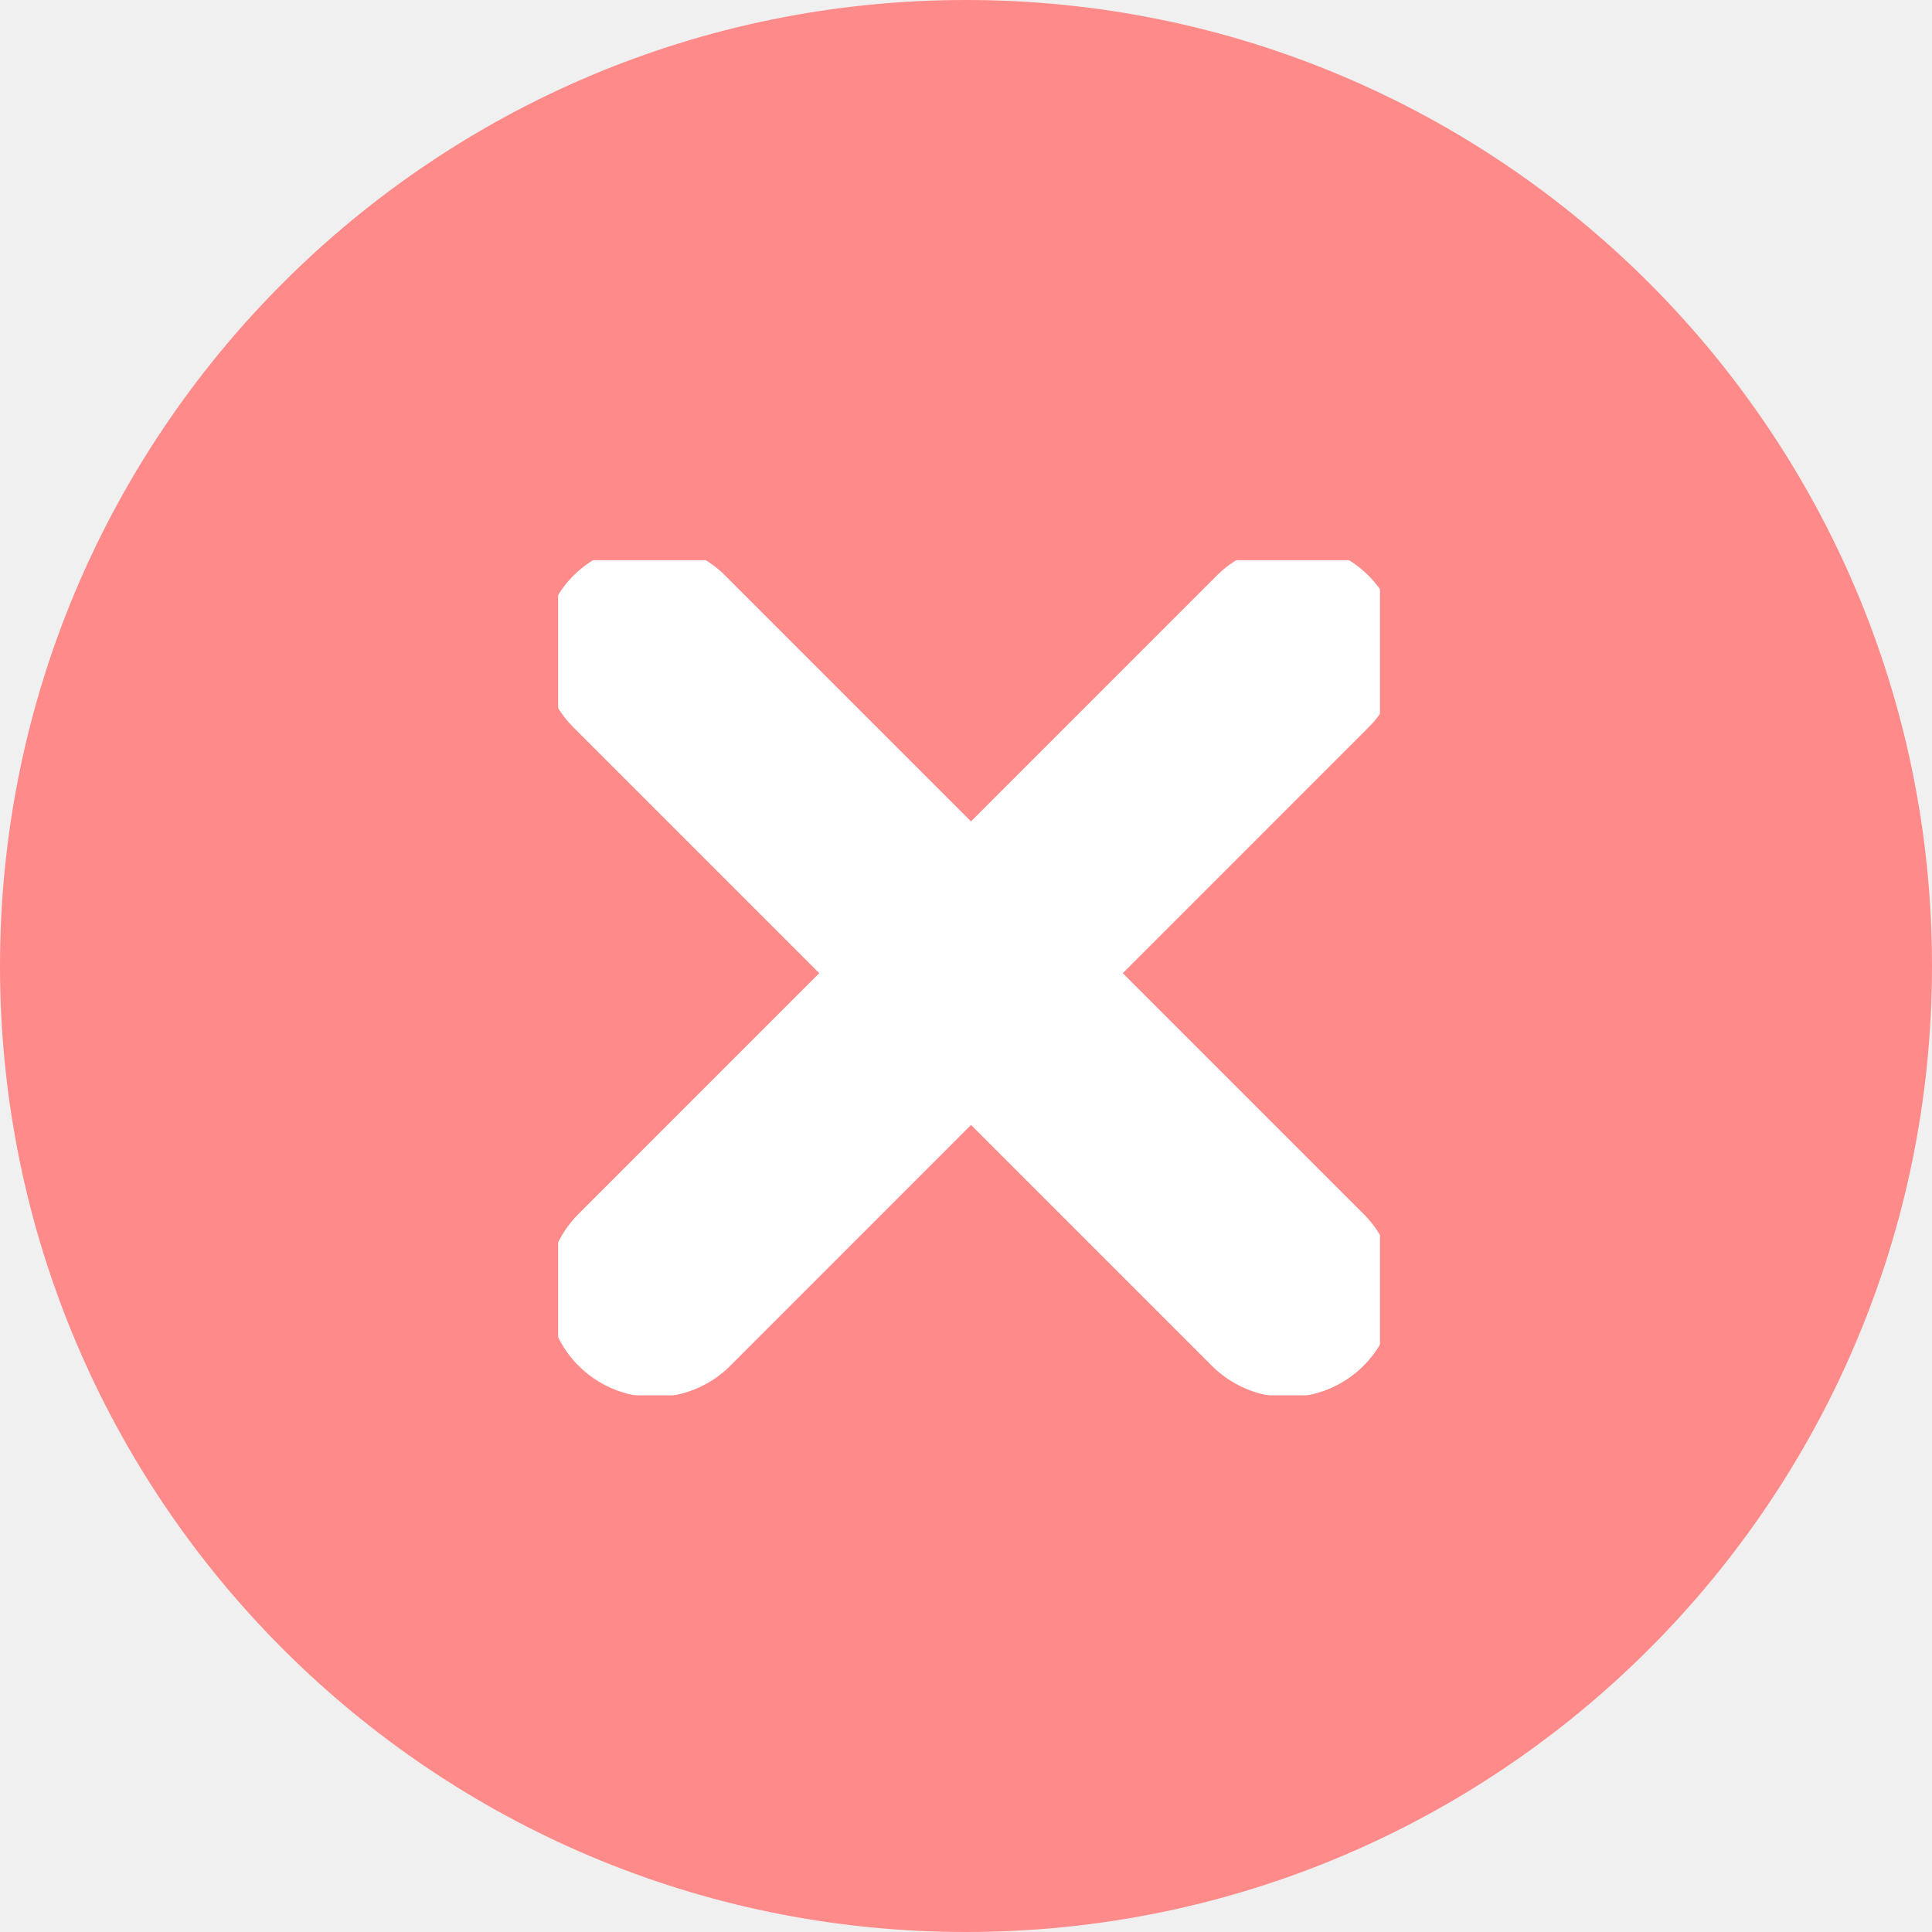
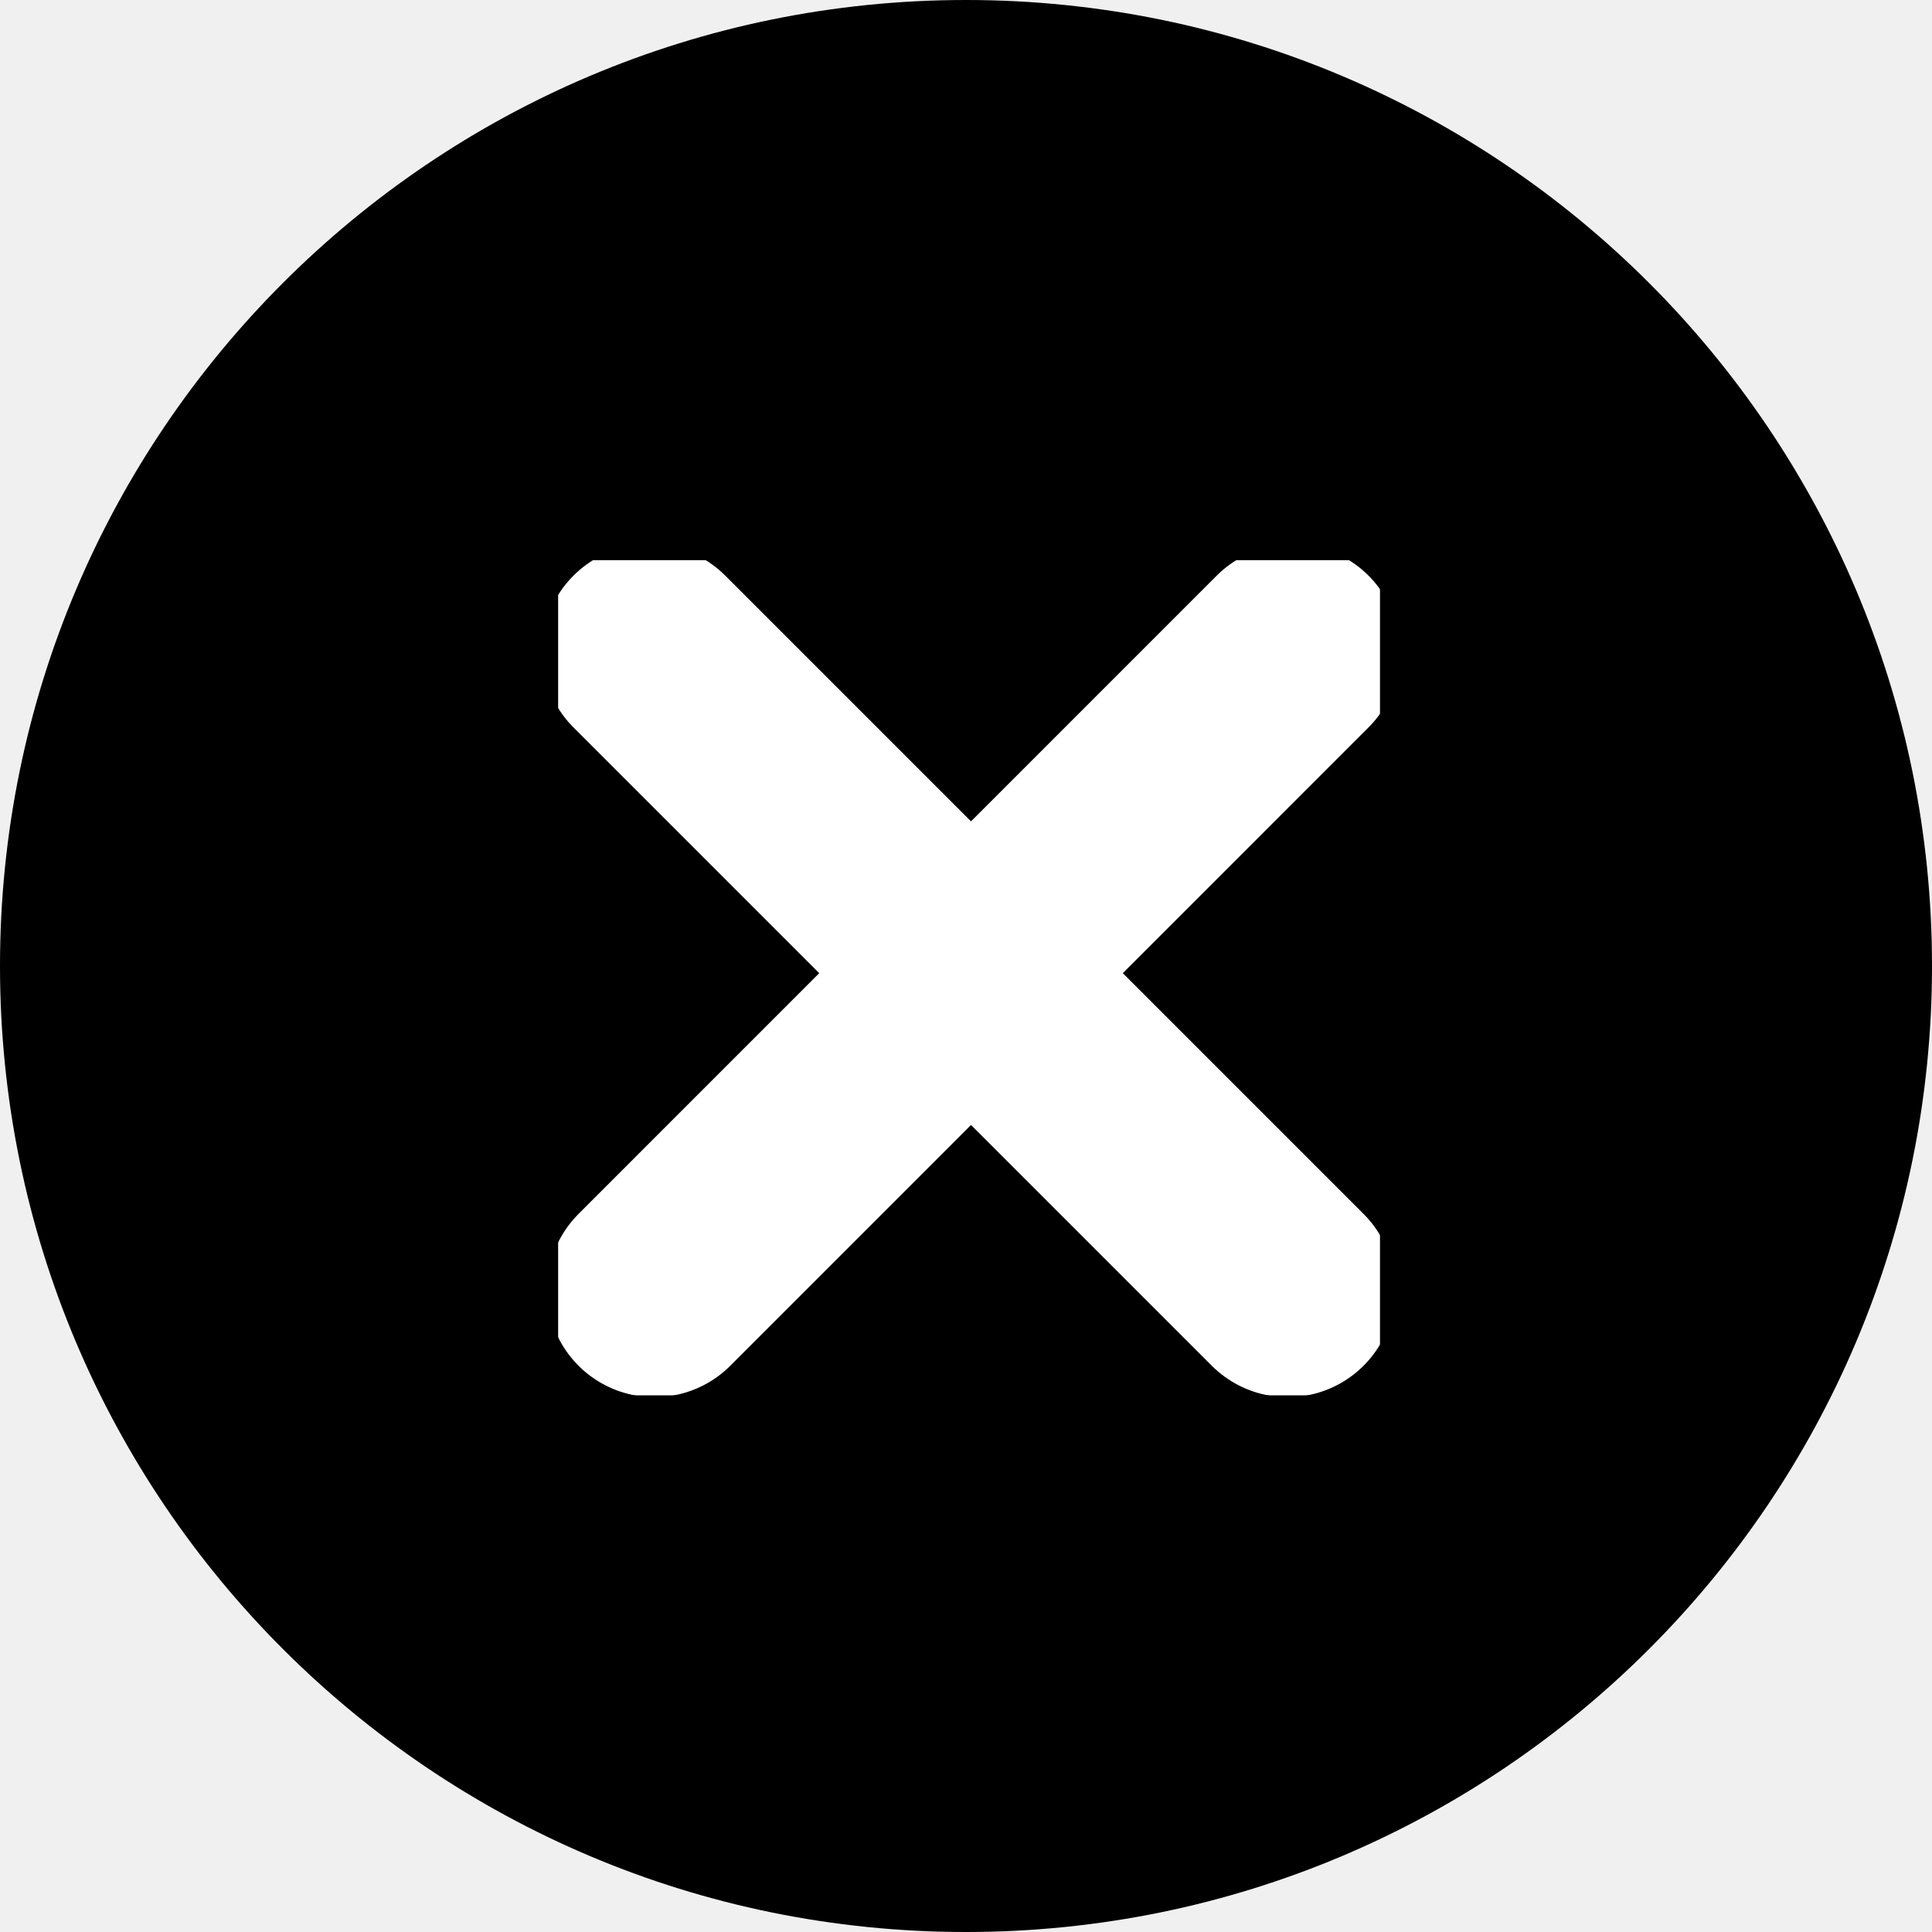
<svg xmlns="http://www.w3.org/2000/svg" width="18" height="18" viewBox="0 0 18 18" fill="none">
-   <circle cx="9" cy="9" r="9" fill="#FF8A8A" />
+   <circle cx="9" cy="9" r="9" fill="black" />
  <mask id="mask0" mask-type="alpha" maskUnits="userSpaceOnUse" x="5" y="5" width="8" height="9">
    <path fill-rule="evenodd" clip-rule="evenodd" d="M5.2 5.219H12.857V13H5.2V5.219Z" fill="white" />
  </mask>
  <g mask="url(#mask0)">
    <path d="M6.05 6.07L11.997 12.017" stroke="white" stroke-width="2" stroke-linecap="round" />
    <path d="M12.043 6.07L6.097 12.017" stroke="white" stroke-width="2" stroke-linecap="round" />
  </g>
</svg>
